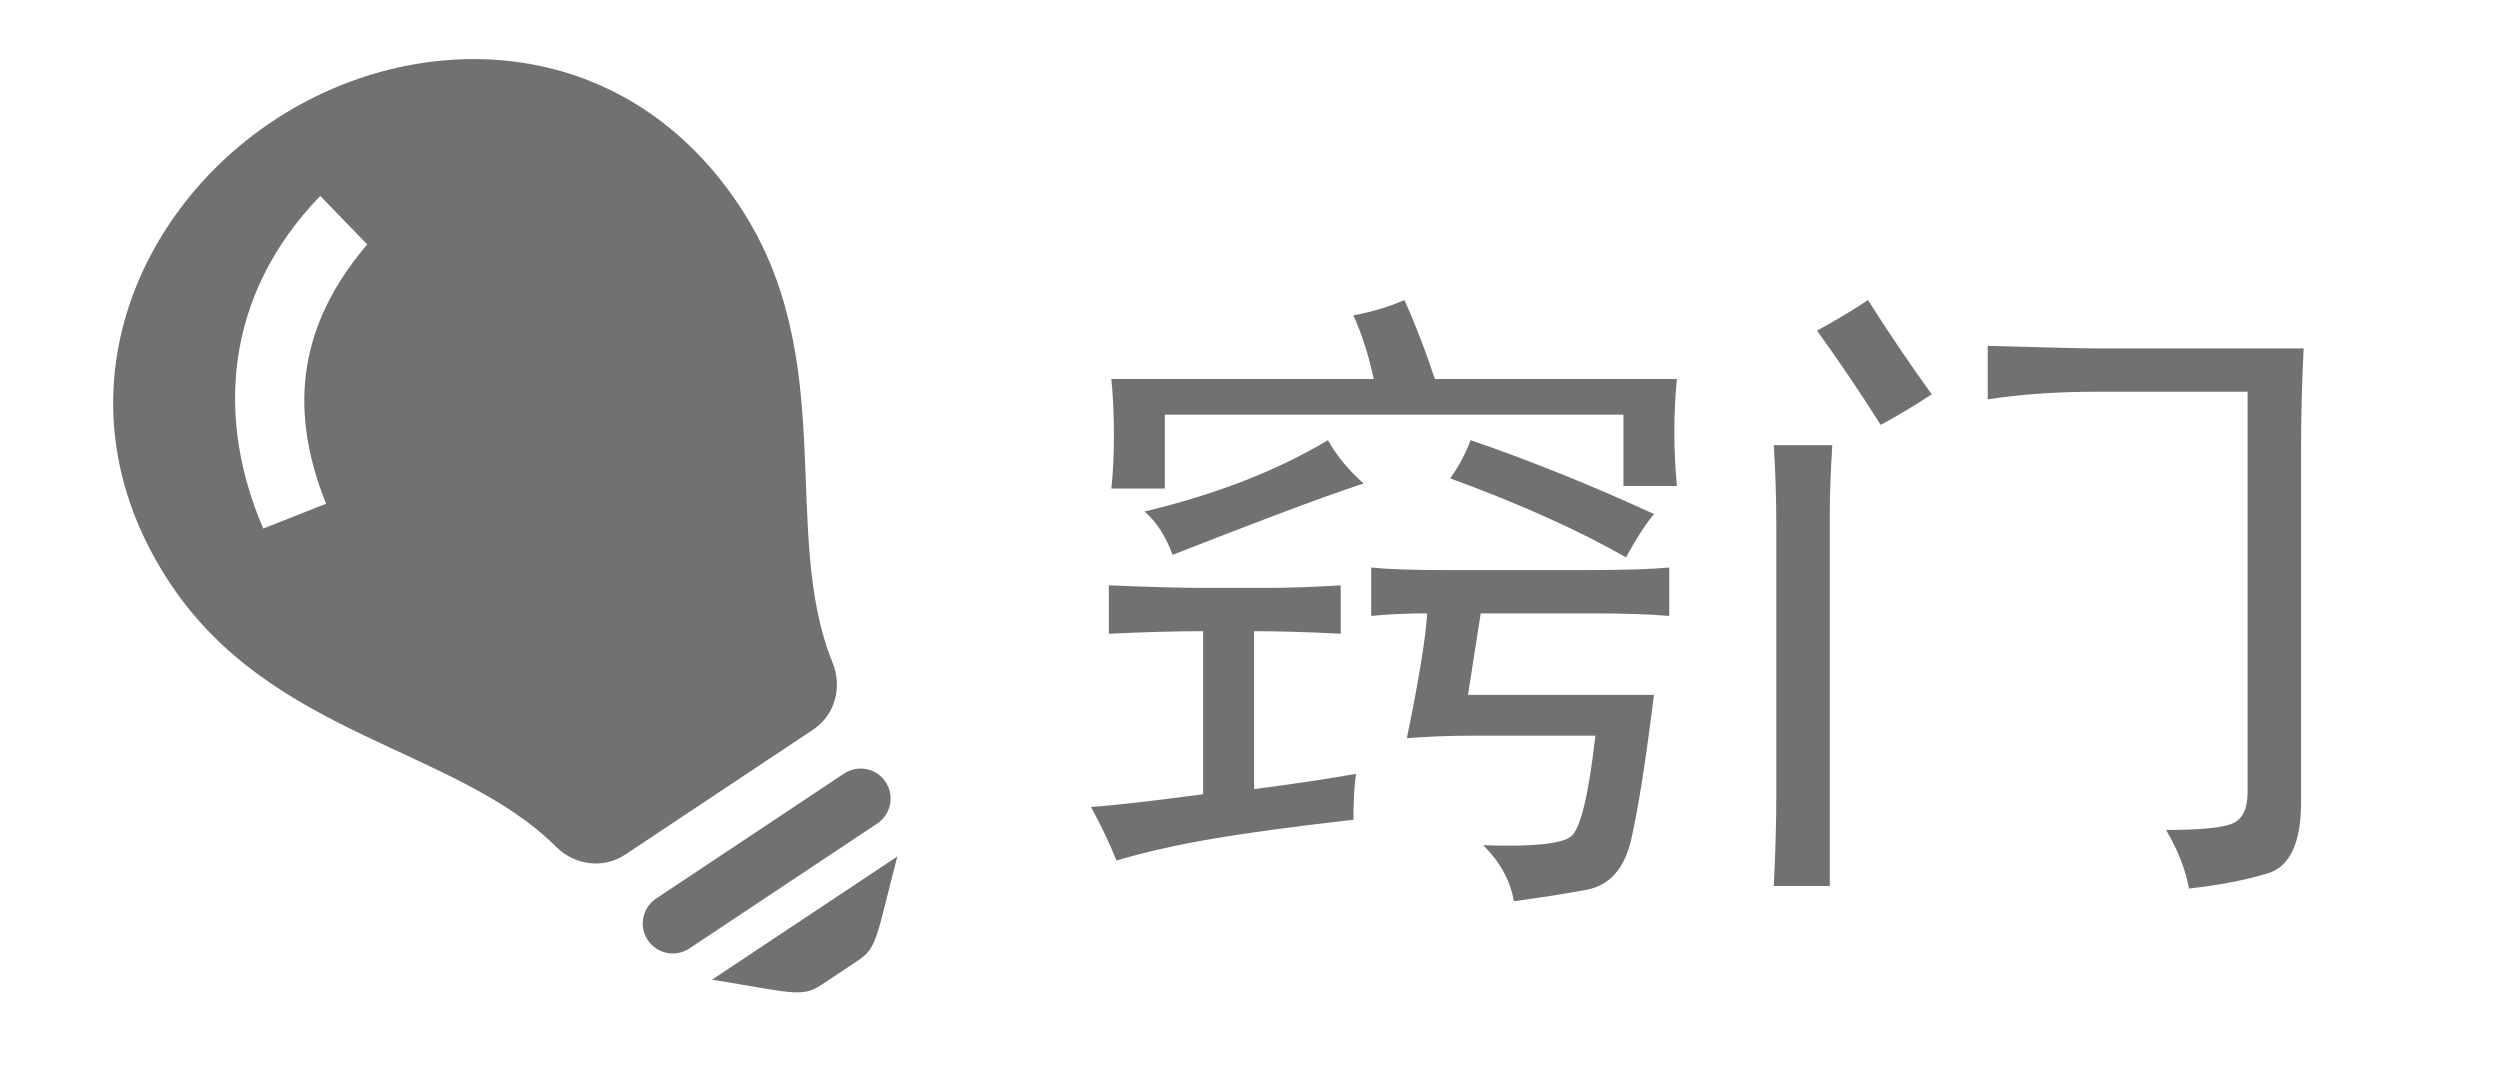
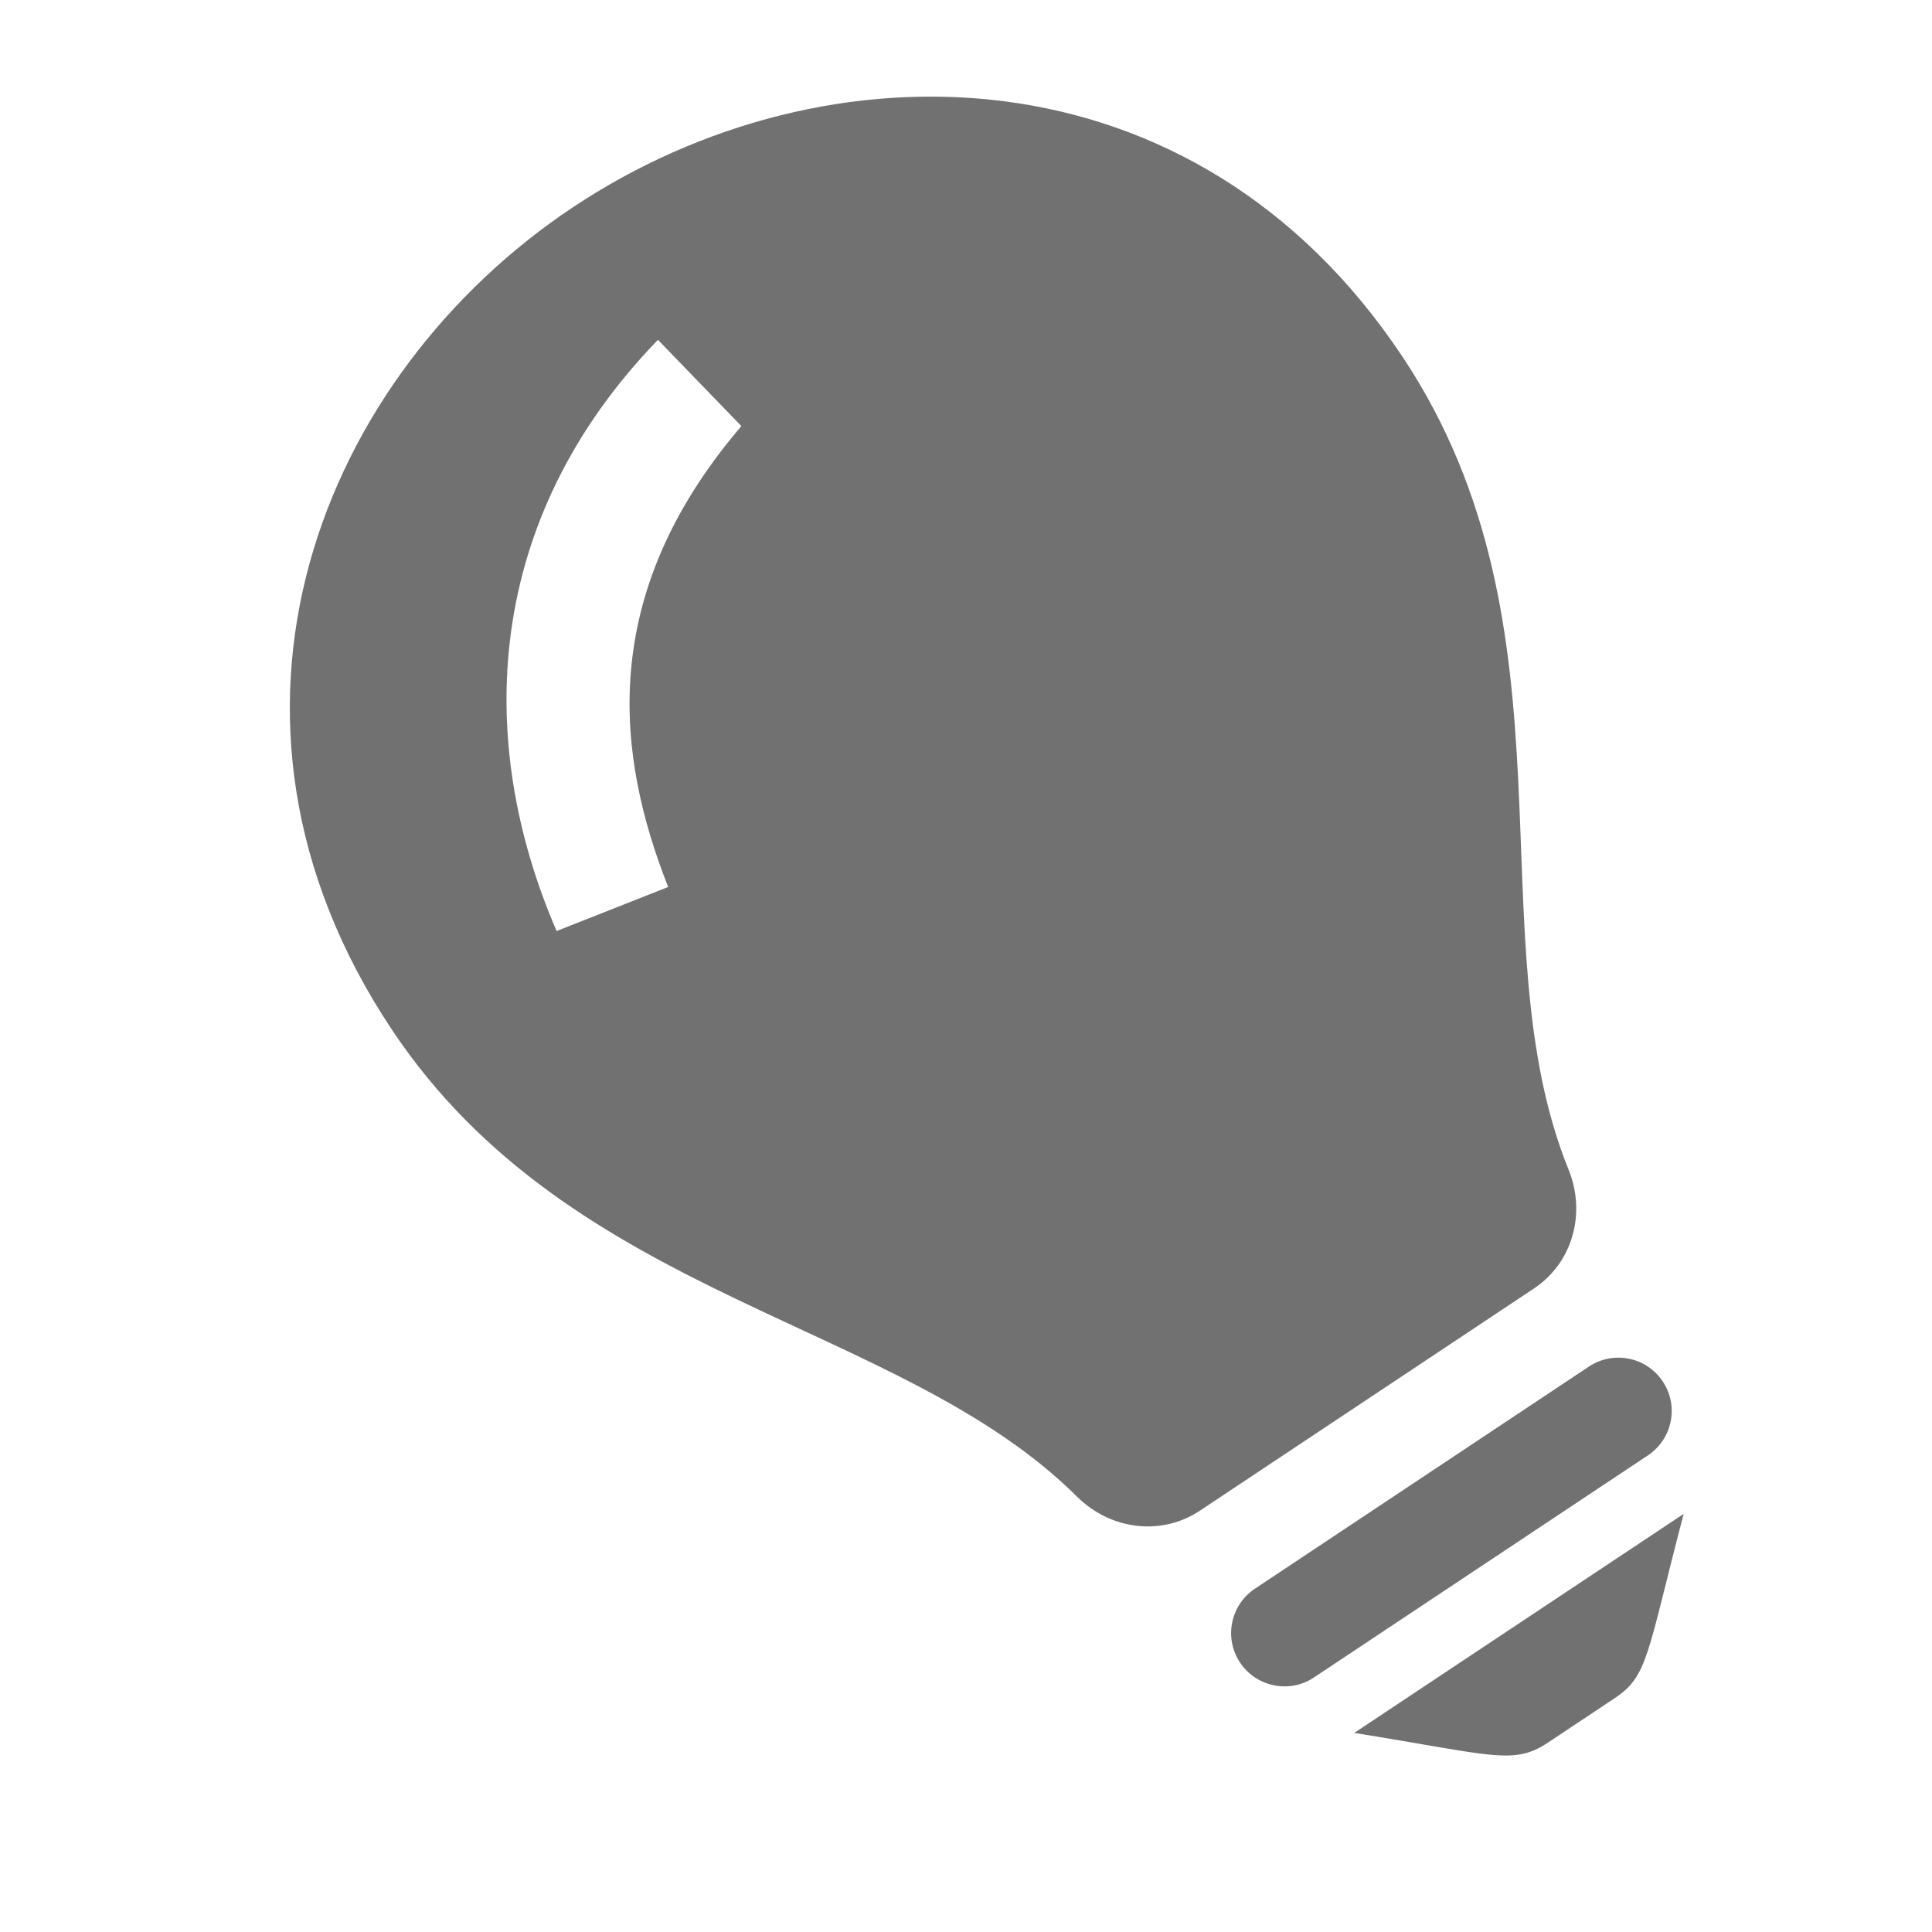
- <svg xmlns="http://www.w3.org/2000/svg" version="1.1" id="图层_1" x="0px" y="0px" viewBox="0 0 46 20" enable-background="new 0 0 46 20" xml:space="preserve">
-   <g>
-     <g>
-       <path fill="#727171" d="M22.137,14.614v-3c-0.5,0-1.078,0.016-1.734,0.047v-0.891c0.75,0.031,1.313,0.047,1.688,0.047h1.219    c0.406,0,0.859-0.016,1.359-0.047v0.891c-0.594-0.031-1.125-0.047-1.594-0.047v2.906c0.719-0.094,1.344-0.188,1.875-0.281    c-0.031,0.219-0.047,0.5-0.047,0.844c-1.094,0.125-1.961,0.242-2.602,0.352s-1.227,0.242-1.758,0.398    c-0.125-0.313-0.281-0.641-0.469-0.984C20.512,14.817,21.199,14.739,22.137,14.614z M26.402,6.974h4.453    c-0.031,0.313-0.047,0.641-0.047,0.984c0,0.313,0.016,0.641,0.047,0.984h-0.984V7.63h-8.438v1.359h-0.984    c0.031-0.281,0.047-0.609,0.047-0.984s-0.016-0.719-0.047-1.031h4.828c-0.094-0.438-0.219-0.828-0.375-1.172    c0.344-0.063,0.656-0.156,0.938-0.281C26.027,5.927,26.215,6.411,26.402,6.974z M22.887,8.849c0.563-0.219,1.078-0.469,1.547-0.75    c0.156,0.281,0.375,0.547,0.656,0.797c-0.469,0.156-0.992,0.344-1.57,0.563s-1.227,0.469-1.945,0.75    c-0.125-0.344-0.297-0.609-0.516-0.797C21.715,9.255,22.324,9.067,22.887,8.849z M28.91,15.388    c0.172-0.141,0.32-0.758,0.445-1.852h-2.203c-0.469,0-0.891,0.016-1.266,0.047c0.219-1.063,0.344-1.828,0.375-2.297    c-0.375,0-0.719,0.016-1.031,0.047v-0.891c0.281,0.031,0.734,0.047,1.359,0.047h2.625c0.688,0,1.188-0.016,1.5-0.047v0.891    c-0.344-0.031-0.844-0.047-1.5-0.047h-1.969l-0.234,1.5h3.422c-0.156,1.25-0.297,2.141-0.422,2.672s-0.398,0.836-0.82,0.914    s-0.867,0.148-1.336,0.211c-0.063-0.375-0.25-0.719-0.563-1.031C28.199,15.583,28.738,15.528,28.91,15.388z M26.684,8.802    c0.156-0.219,0.281-0.453,0.375-0.703c1.094,0.375,2.219,0.828,3.375,1.359c-0.156,0.188-0.328,0.453-0.516,0.797    C29.043,9.755,27.965,9.271,26.684,8.802z" />
-       <path fill="#727171" d="M33.668,9.458v6.844h-1.031c0.031-0.594,0.047-1.156,0.047-1.688V9.692c0-0.531-0.016-1.031-0.047-1.5    h1.078C33.684,8.661,33.668,9.083,33.668,9.458z M35.543,7.255c-0.281,0.188-0.594,0.375-0.938,0.563    c-0.375-0.594-0.766-1.172-1.172-1.734c0.344-0.188,0.656-0.375,0.938-0.563C34.746,6.114,35.137,6.692,35.543,7.255z     M42.387,6.411c-0.031,0.625-0.047,1.234-0.047,1.828v6.516c0,0.75-0.203,1.188-0.609,1.313s-0.891,0.219-1.453,0.281    c-0.063-0.344-0.203-0.703-0.422-1.078c0.625,0,1.031-0.039,1.219-0.117s0.281-0.273,0.281-0.586V7.208H38.59    c-0.75,0-1.422,0.047-2.016,0.141V6.364c1.094,0.031,1.766,0.047,2.016,0.047H42.387z" />
+ <svg xmlns="http://www.w3.org/2000/svg" width="20px" height="20px" viewBox="0 0 20 20" version="1.1">
+   <g id="light" stroke="none" stroke-width="1" fill="none" fill-rule="evenodd">
+     <g id="tips" fill="#727171" fill-rule="nonzero">
+       <path d="M14.019,17.939 L17.429,15.672 C17.046,17.138 17.062,17.349 16.713,17.581 L16.025,18.039 C15.667,18.276 15.464,18.171 14.019,17.939 Z M16.448,14.147 L12.991,16.446 C12.737,16.615 12.668,16.958 12.837,17.211 C13.006,17.464 13.349,17.534 13.602,17.365 L17.059,15.066 C17.313,14.897 17.382,14.554 17.213,14.301 C17.045,14.047 16.702,13.978 16.448,14.147 Z M14.52,3.695 C16.392,6.51 15.263,9.706 16.238,12.108 C16.42,12.557 16.283,13.069 15.88,13.338 L12.422,15.638 C12.019,15.906 11.493,15.835 11.149,15.493 C9.311,13.665 5.926,13.47 4.054,10.655 C1.894,7.408 3.32,3.882 5.936,2.142 C8.554,0.402 12.362,0.45 14.52,3.695 Z M7.675,4.411 L6.811,3.518 C5.017,5.371 4.904,7.653 5.762,9.638 L6.917,9.182 C6.391,7.849 6.159,6.182 7.675,4.411 Z" id="light-bulb-11-icon" />
    </g>
-     <path id="light-bulb-11-icon" fill="#727171" d="M13.101,18.026l3.41-2.267c-0.383,1.466-0.367,1.677-0.716,1.909l-0.688,0.458   C14.749,18.363,14.546,18.258,13.101,18.026z M15.53,14.234l-3.457,2.299c-0.254,0.169-0.323,0.512-0.154,0.765   s0.512,0.323,0.765,0.154l3.457-2.299c0.254-0.169,0.323-0.512,0.154-0.765C16.127,14.134,15.784,14.065,15.53,14.234z    M13.602,3.782c1.872,2.815,0.743,6.011,1.718,8.413c0.182,0.449,0.045,0.961-0.358,1.23l-3.458,2.3   c-0.403,0.268-0.929,0.197-1.273-0.145c-1.838-1.828-5.223-2.023-7.095-4.838c-2.16-3.247-0.734-6.773,1.882-8.513   C7.636,0.489,11.444,0.537,13.602,3.782z M6.757,4.498L5.893,3.605C4.099,5.458,3.986,7.74,4.844,9.725l1.155-0.456   C5.473,7.936,5.241,6.269,6.757,4.498z" />
  </g>
</svg>
